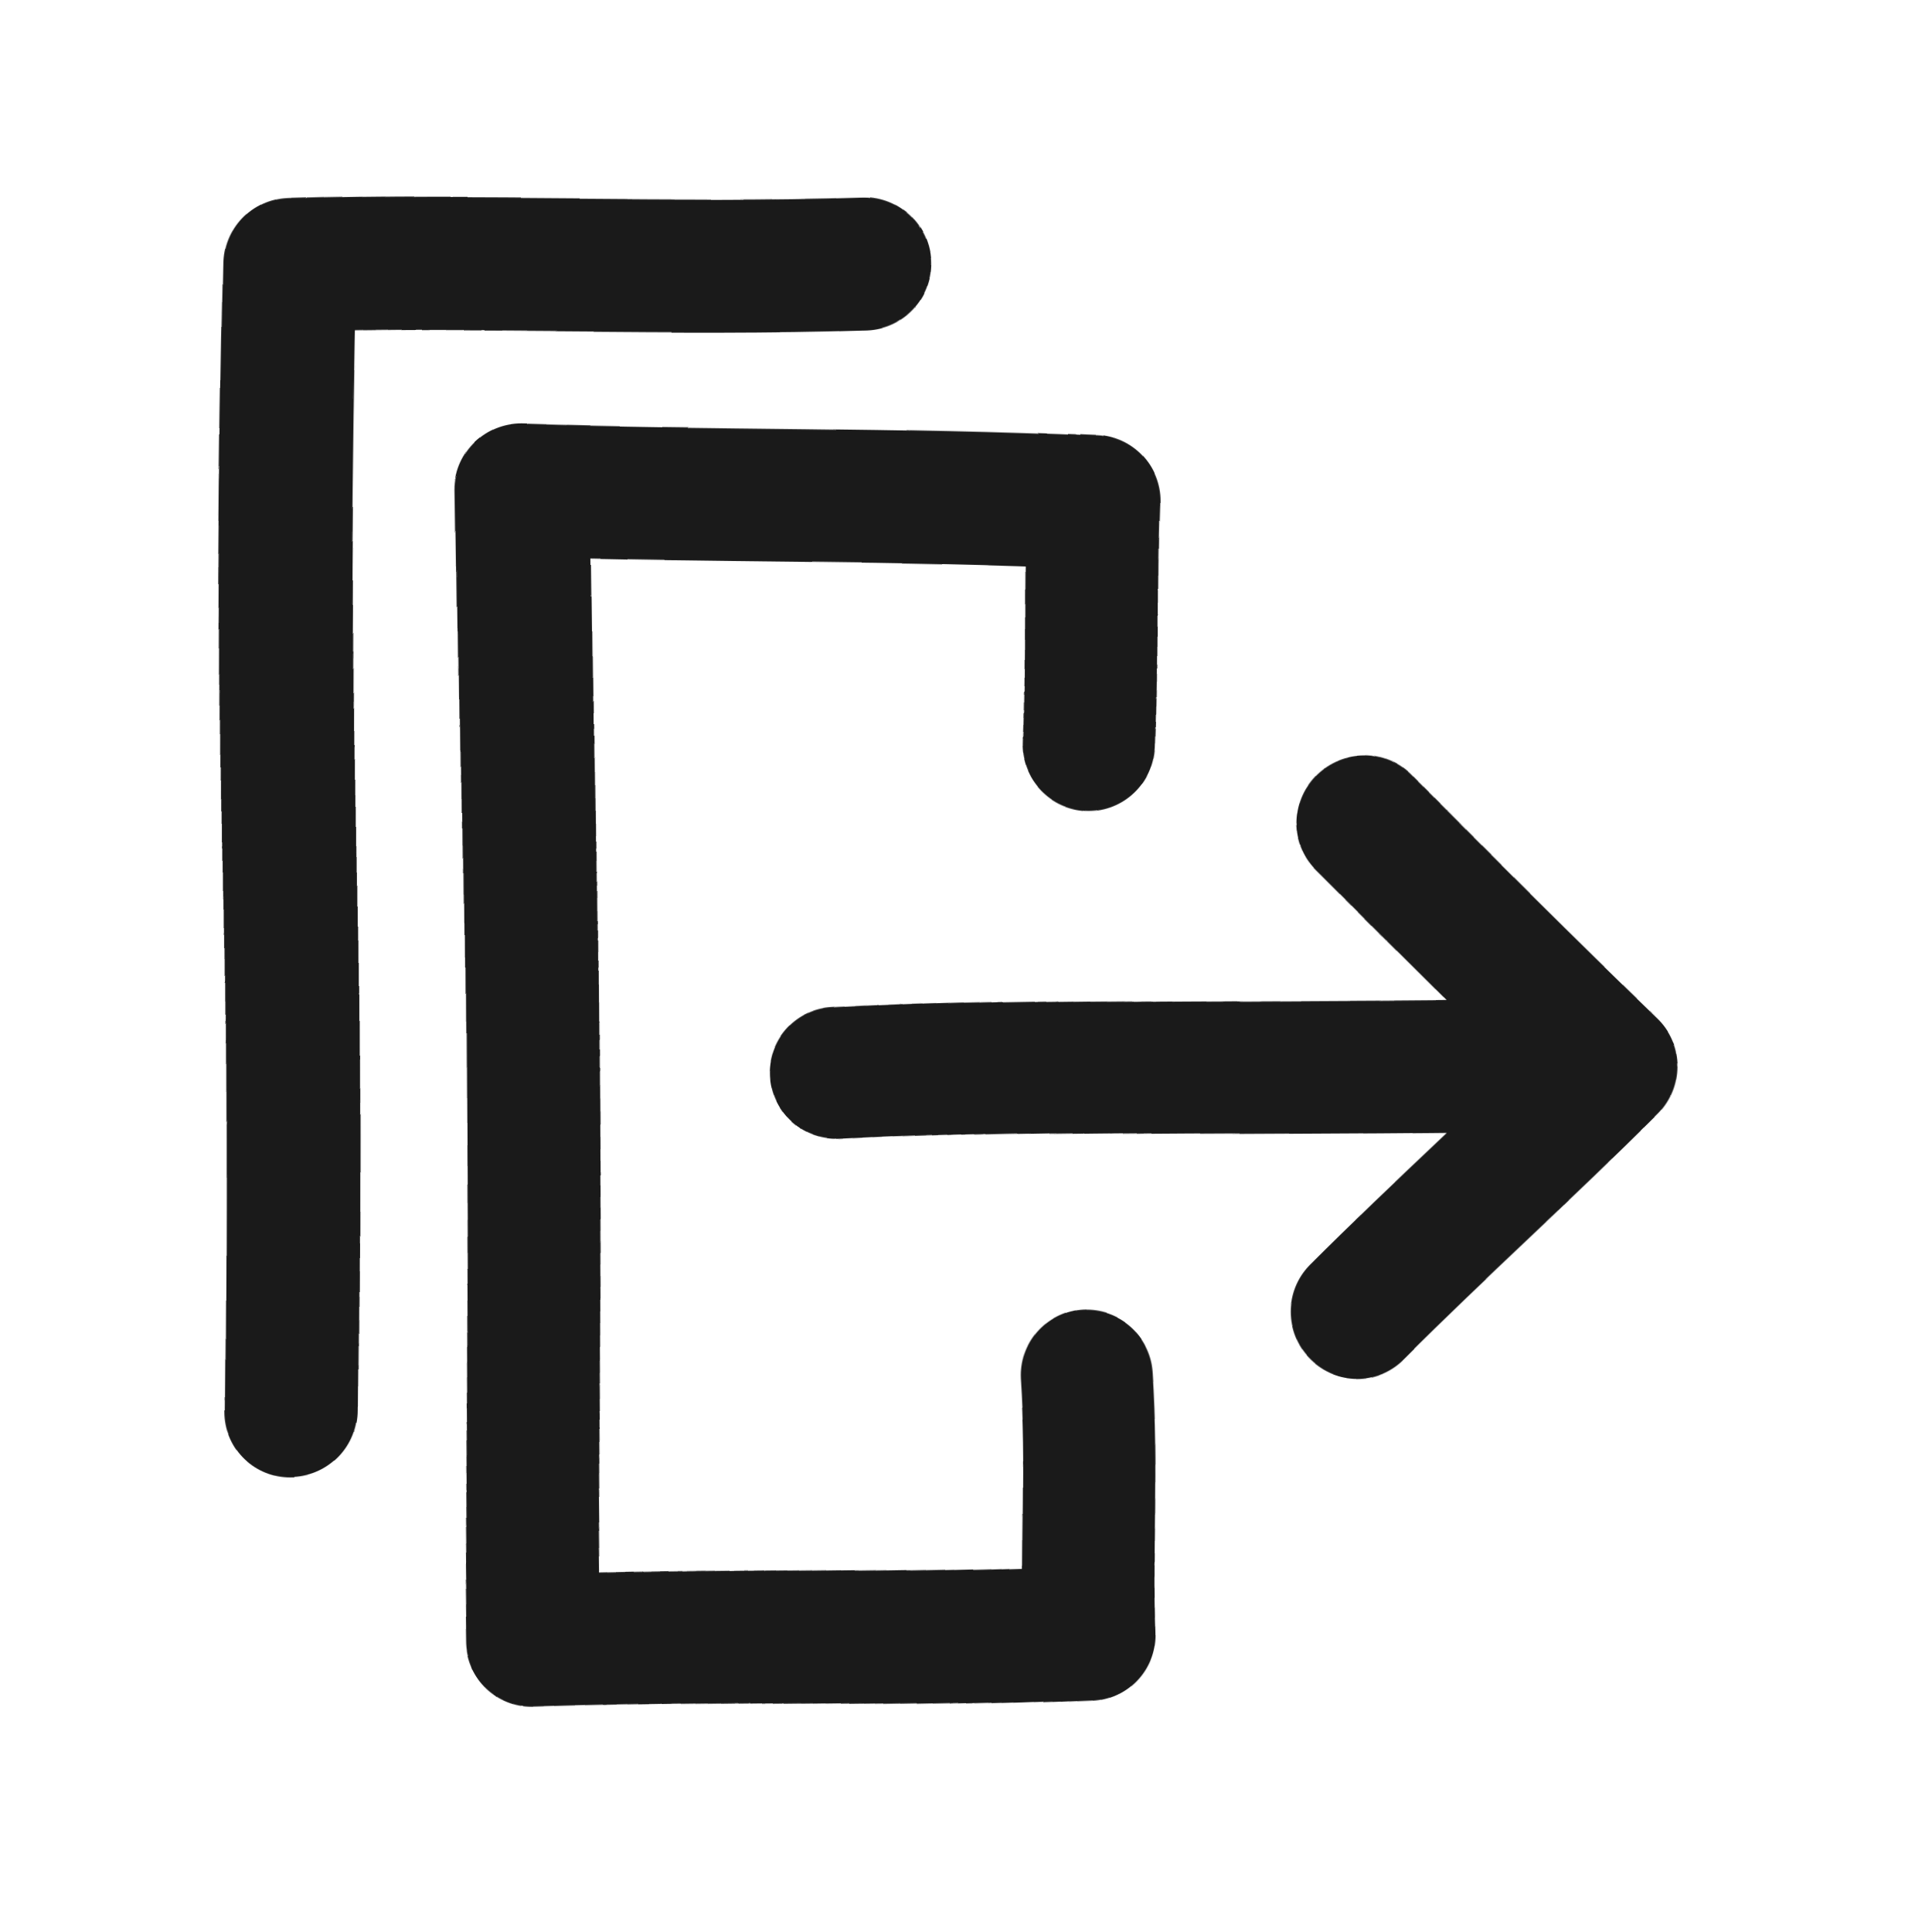
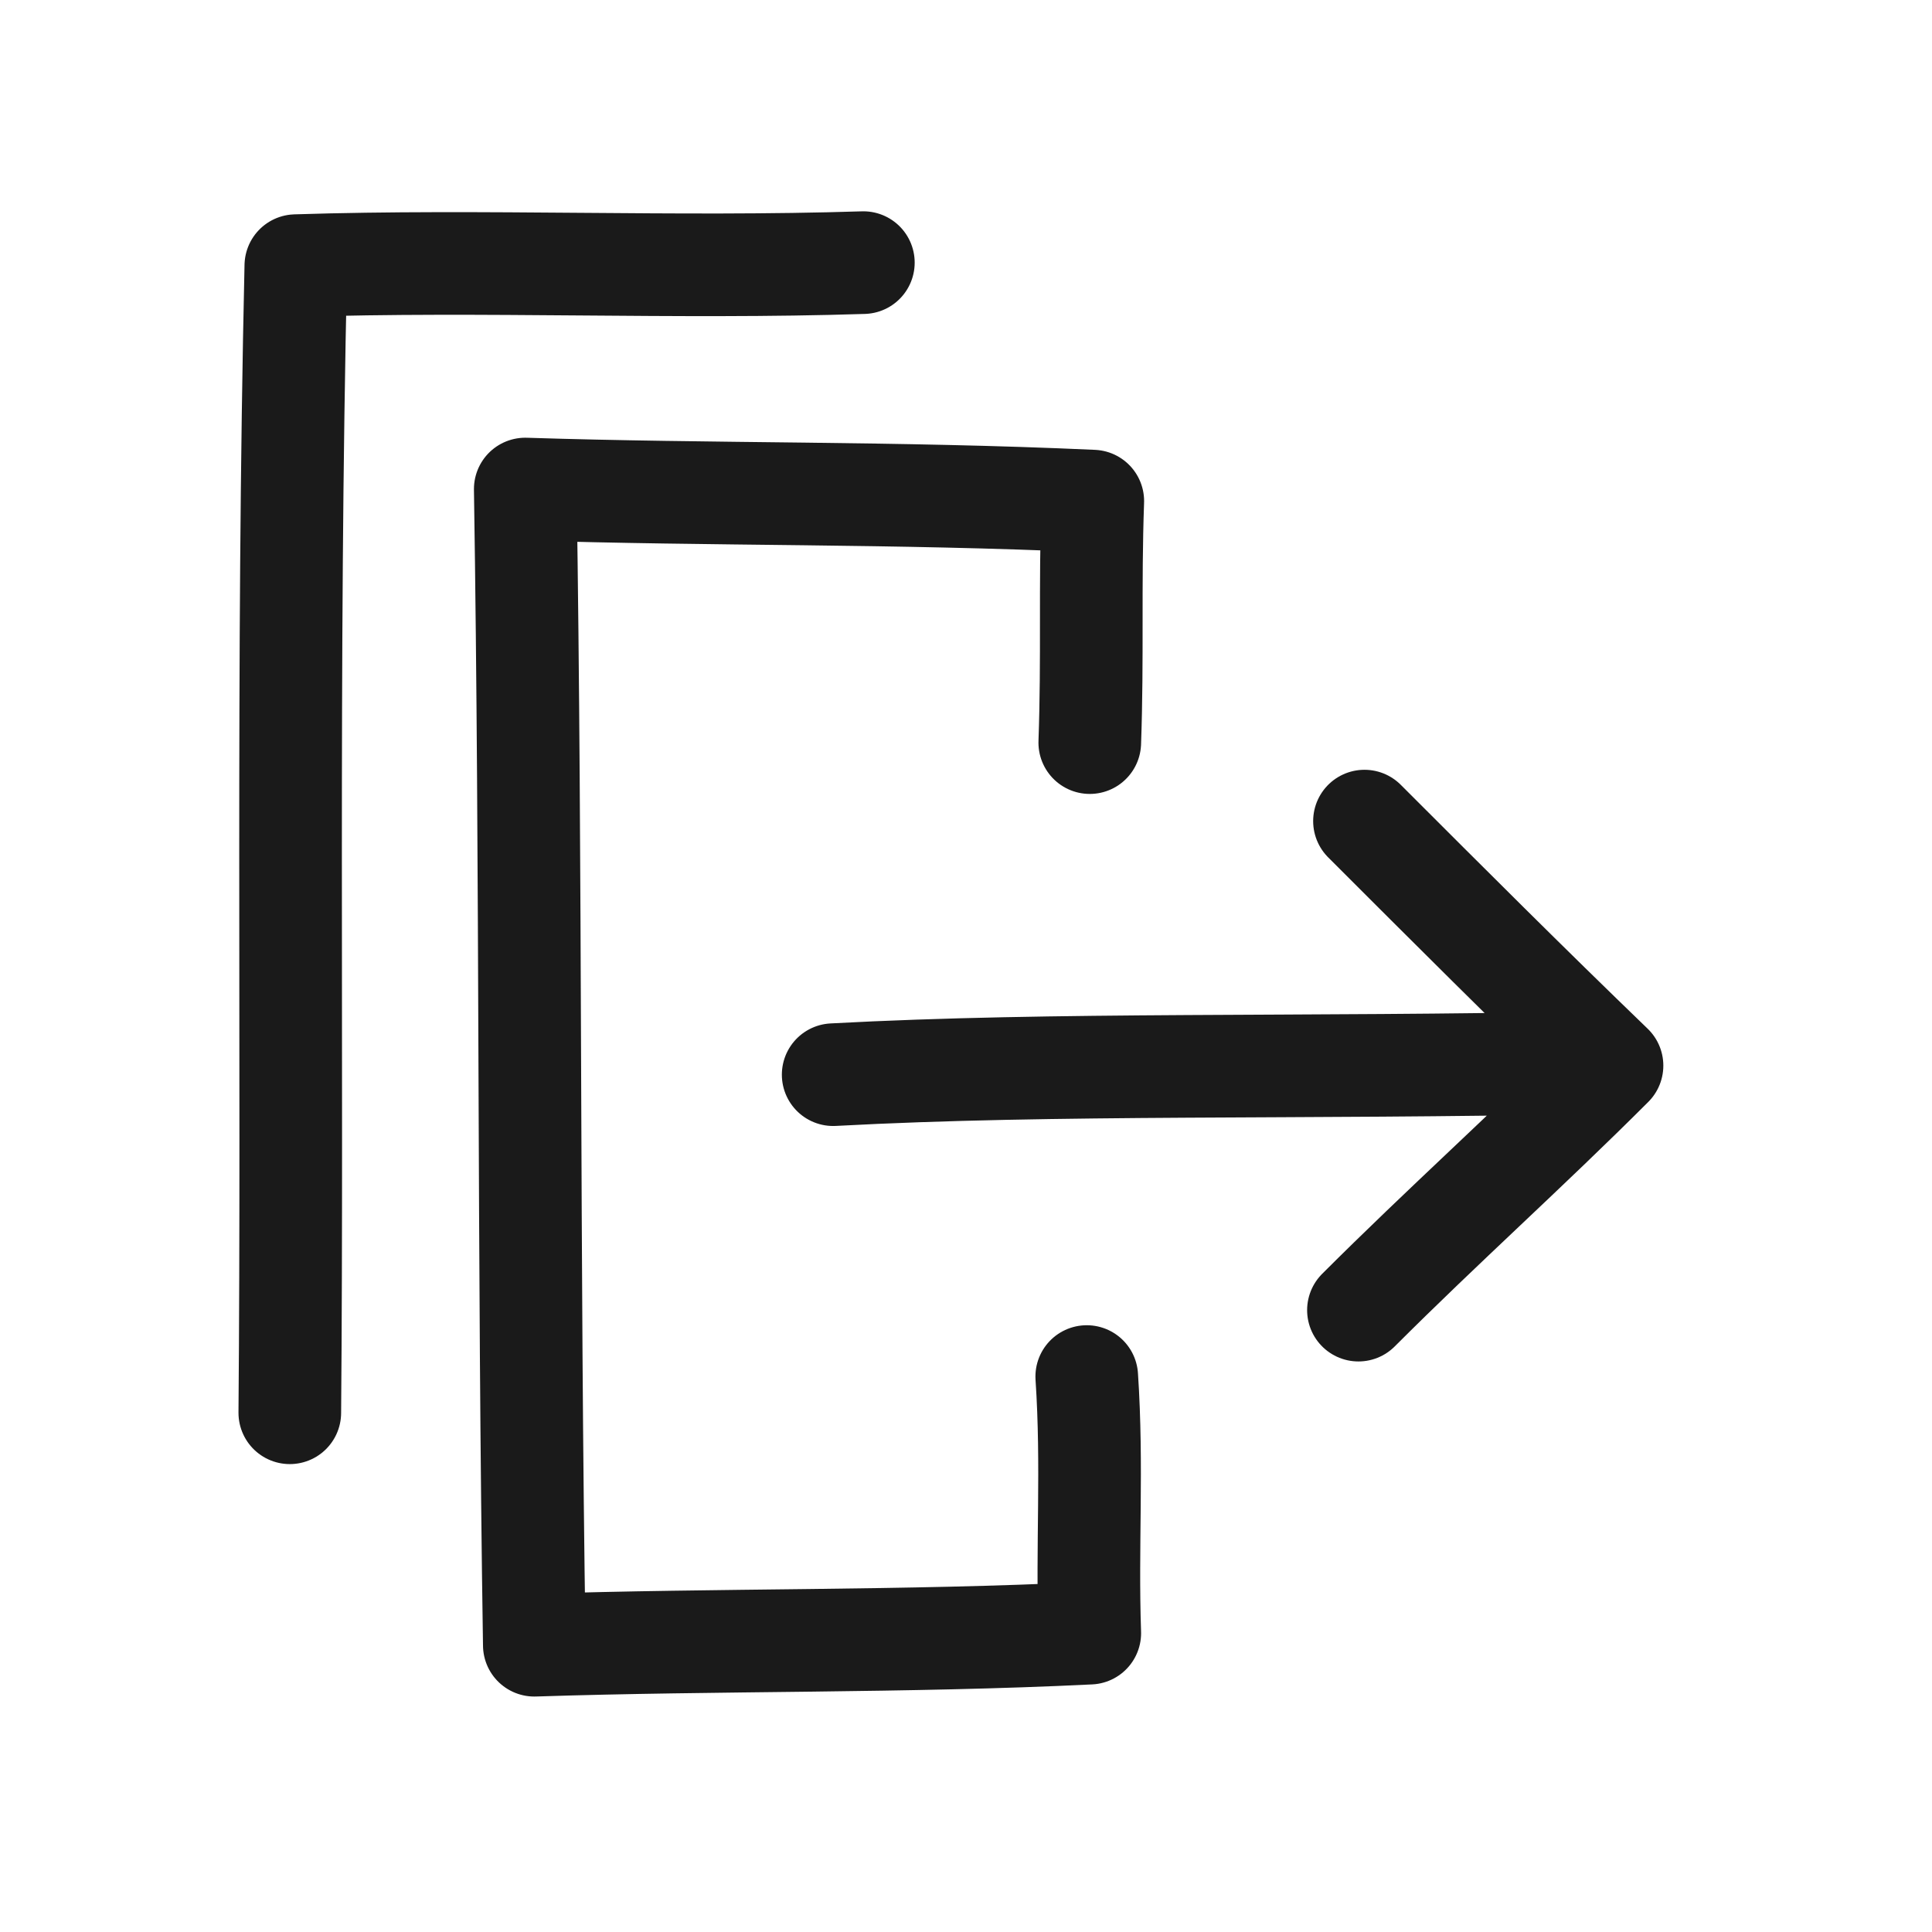
- <svg xmlns="http://www.w3.org/2000/svg" viewBox="0 0 64 64" fill="none" stroke="#1a1a1a" stroke-width="4.4" stroke-linecap="round" stroke-linejoin="round">
-   <defs>
-     <filter id="marker" x="-10%" y="-10%" width="120%" height="120%">
-       <feTurbulence type="fractalNoise" baseFrequency="0.03" numOctaves="1" seed="4" />
-       <feDisplacementMap in="SourceGraphic" scale="1.1" xChannelSelector="R" yChannelSelector="G" />
-     </filter>
-   </defs>
-   <g filter="url(#marker)">
+ <svg xmlns="http://www.w3.org/2000/svg" viewBox="0 0 64 64" fill="none" stroke="#1a1a1a" stroke-width="3.4" stroke-linecap="round" stroke-linejoin="round">
+   <g>
    <path d="M9.6 46.8C9.7 35 9.5 22 9.8 8.8 16 8.6 22.4 8.9 28.6 8.7" />
    <path d="M36.1 24.6C36.2 21.8 36.1 19.4 36.2 16.6 29.6 16.3 23.6 16.4 17.4 16.2 17.6 29 17.5 41.6 17.7 54.5 23.8 54.3 30 54.4 36.1 54.1 36 51.2 36.2 48.6 36 45.6" />
    <path d="M27.6 35.6C35 35.2 43 35.4 52.8 35.2M45.2 27.2C48 30 50.6 32.6 53.4 35.3 50.6 38.1 47.8 40.6 45 43.4" />
  </g>
</svg>
